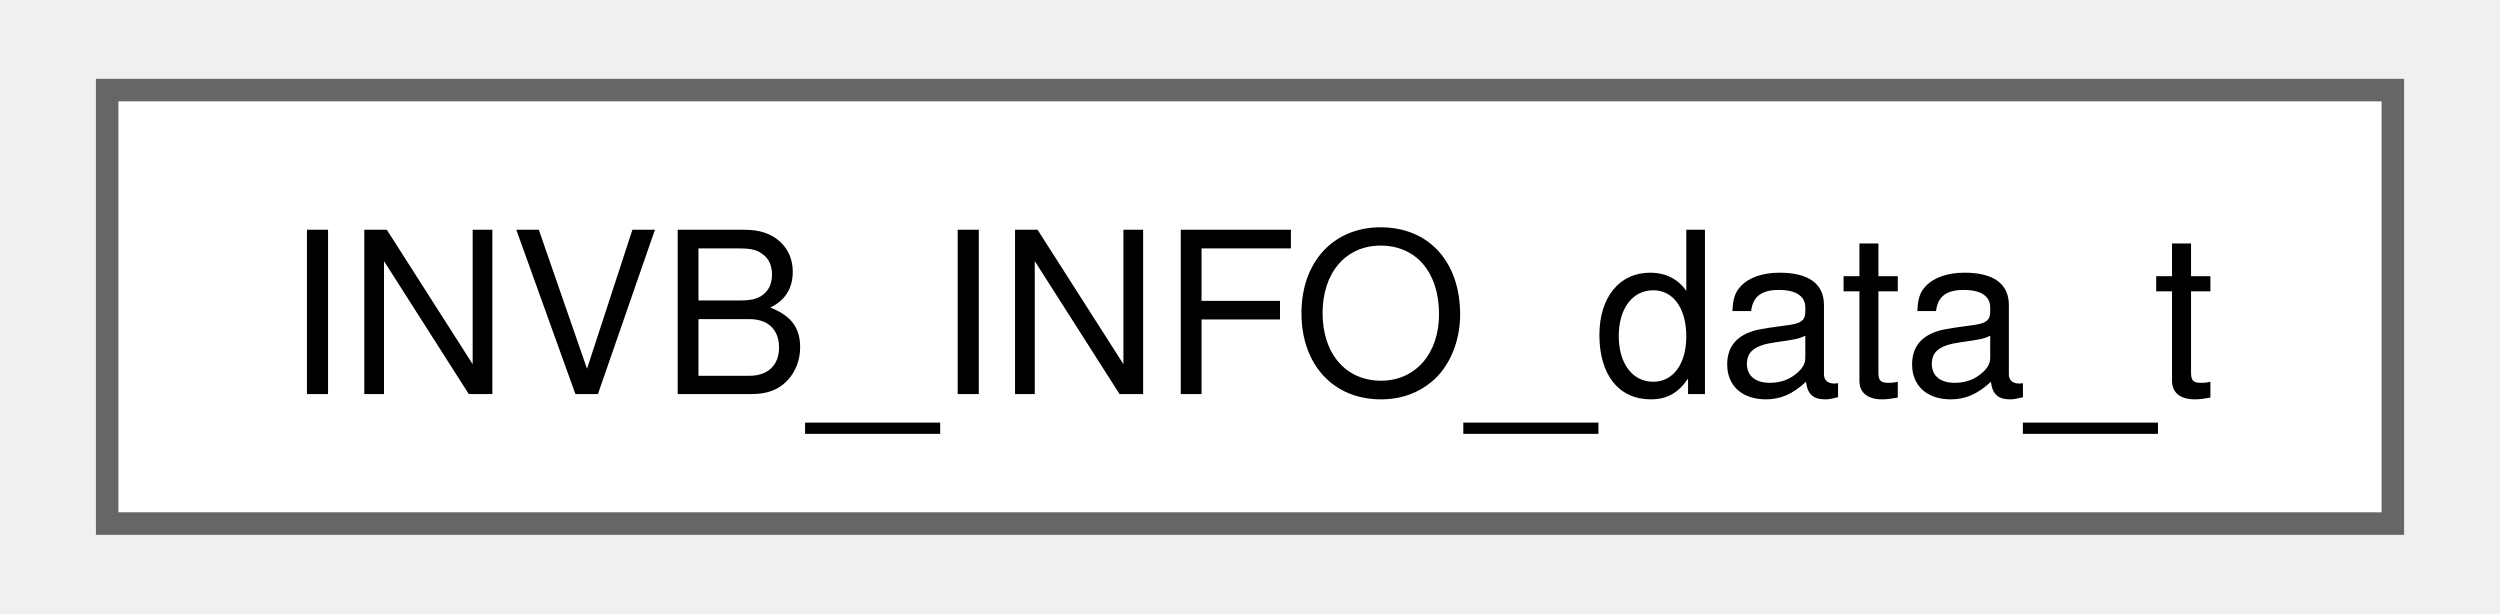
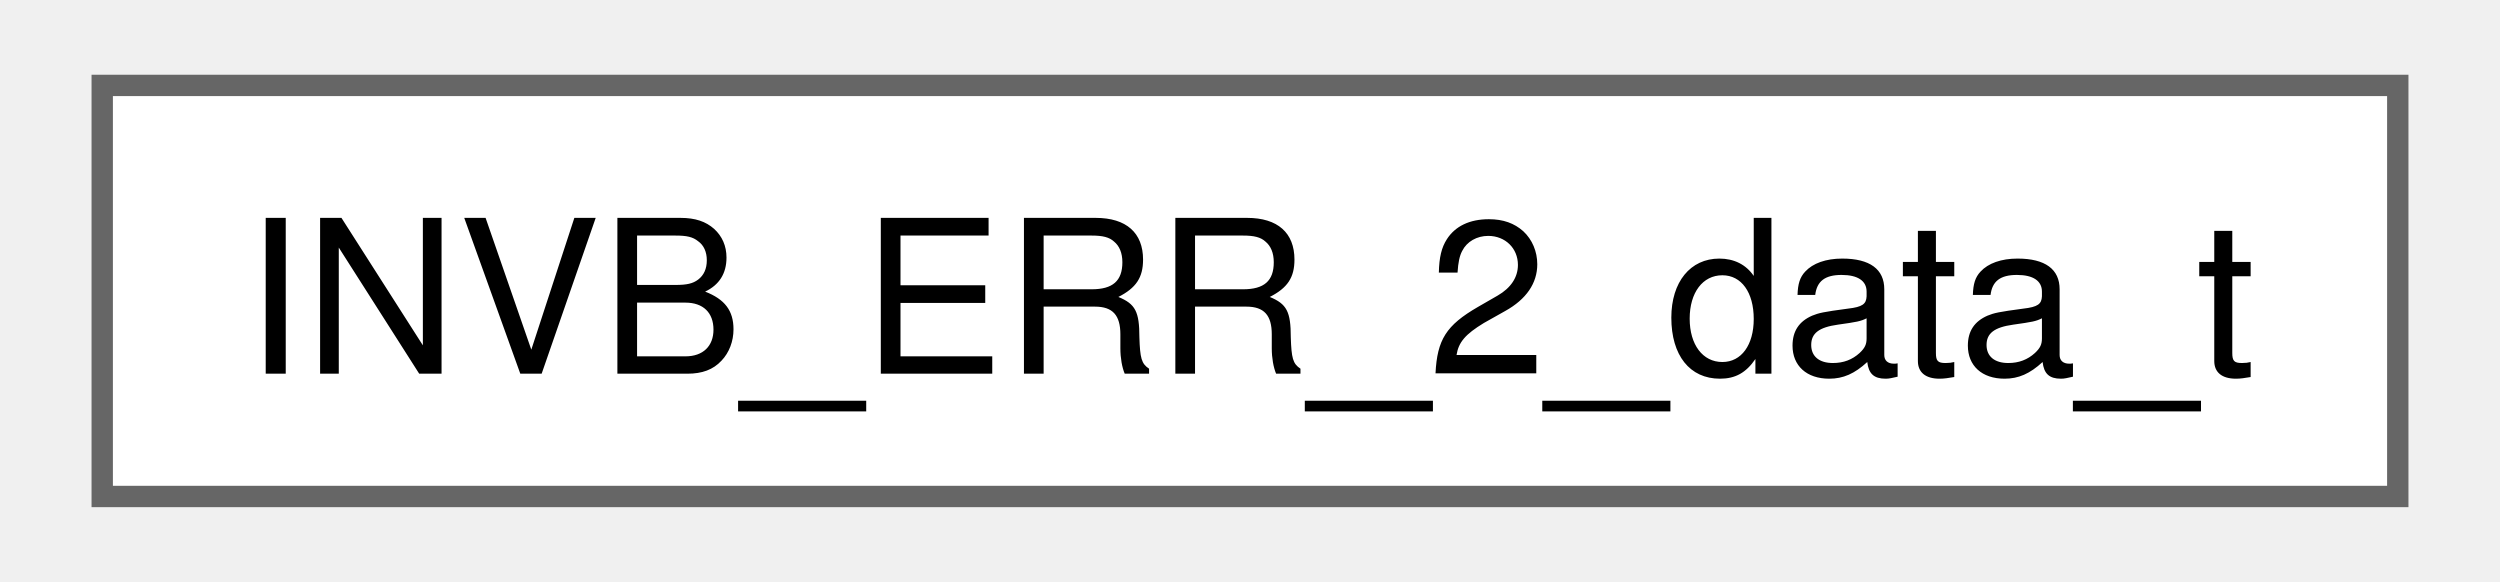
- <svg xmlns="http://www.w3.org/2000/svg" xmlns:xlink="http://www.w3.org/1999/xlink" width="110pt" height="27pt" viewBox="0.00 0.00 109.50 27.25">
+ <svg xmlns="http://www.w3.org/2000/svg" xmlns:xlink="http://www.w3.org/1999/xlink" width="116pt" height="27pt" viewBox="0.00 0.00 115.50 27.25">
  <g id="graph0" class="graph" transform="scale(1 1) rotate(0) translate(4 23.25)">
    <g id="Node000000" class="node">
      <g id="a_Node000000">
-         <a xlink:href="structINVB__INFO__data__t.html" target="_top" xlink:title=" ">
-           <polygon fill="white" stroke="#666666" points="101.5,-19.25 0,-19.25 0,0 101.5,0 101.5,-19.25" />
-           <text text-anchor="middle" x="50.75" y="-5.75" font-family="Helvetica,sans-Serif" font-size="10.00">INVB_INFO_data_t</text>
+         <a xlink:href="structINVB__ERR__2__data__t.html" target="_top" xlink:title=" ">
+           <polygon fill="white" stroke="#666666" points="107.5,-19.25 0,-19.25 0,0 107.5,0 107.5,-19.25" />
+           <text text-anchor="middle" x="53.75" y="-5.75" font-family="Helvetica,sans-Serif" font-size="10.00">INVB_ERR_2_data_t</text>
        </a>
      </g>
    </g>
  </g>
</svg>
